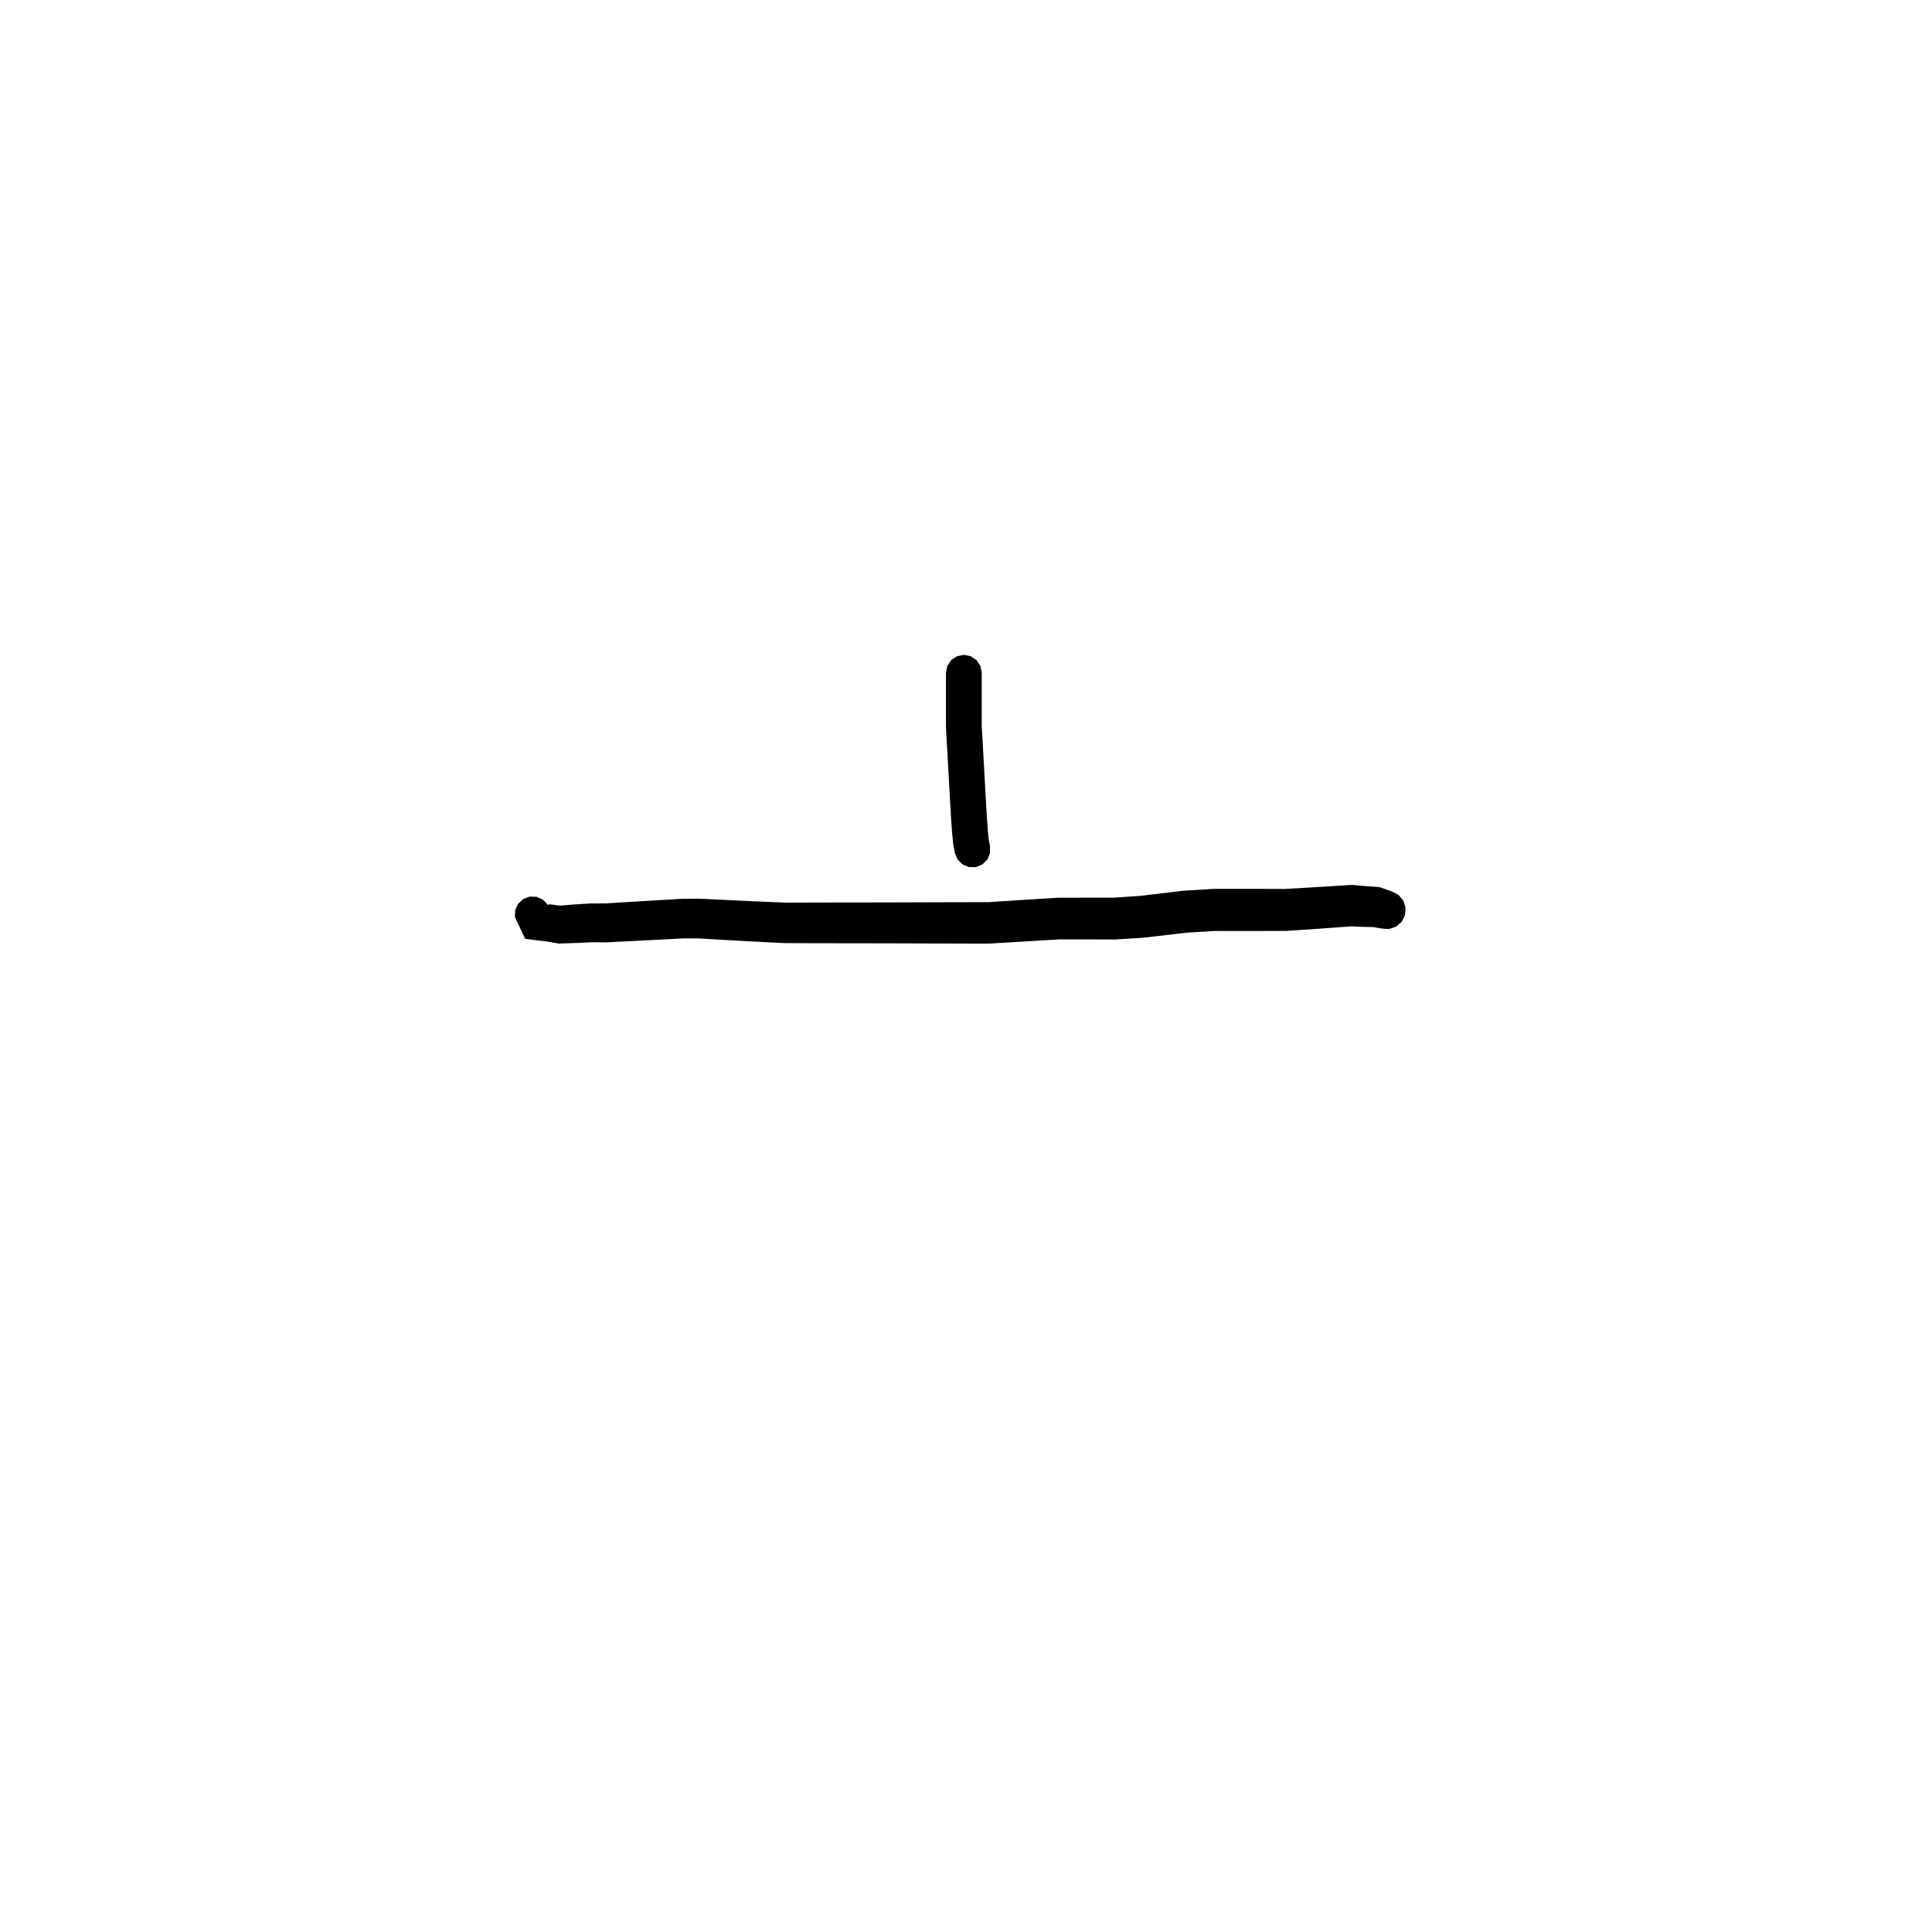
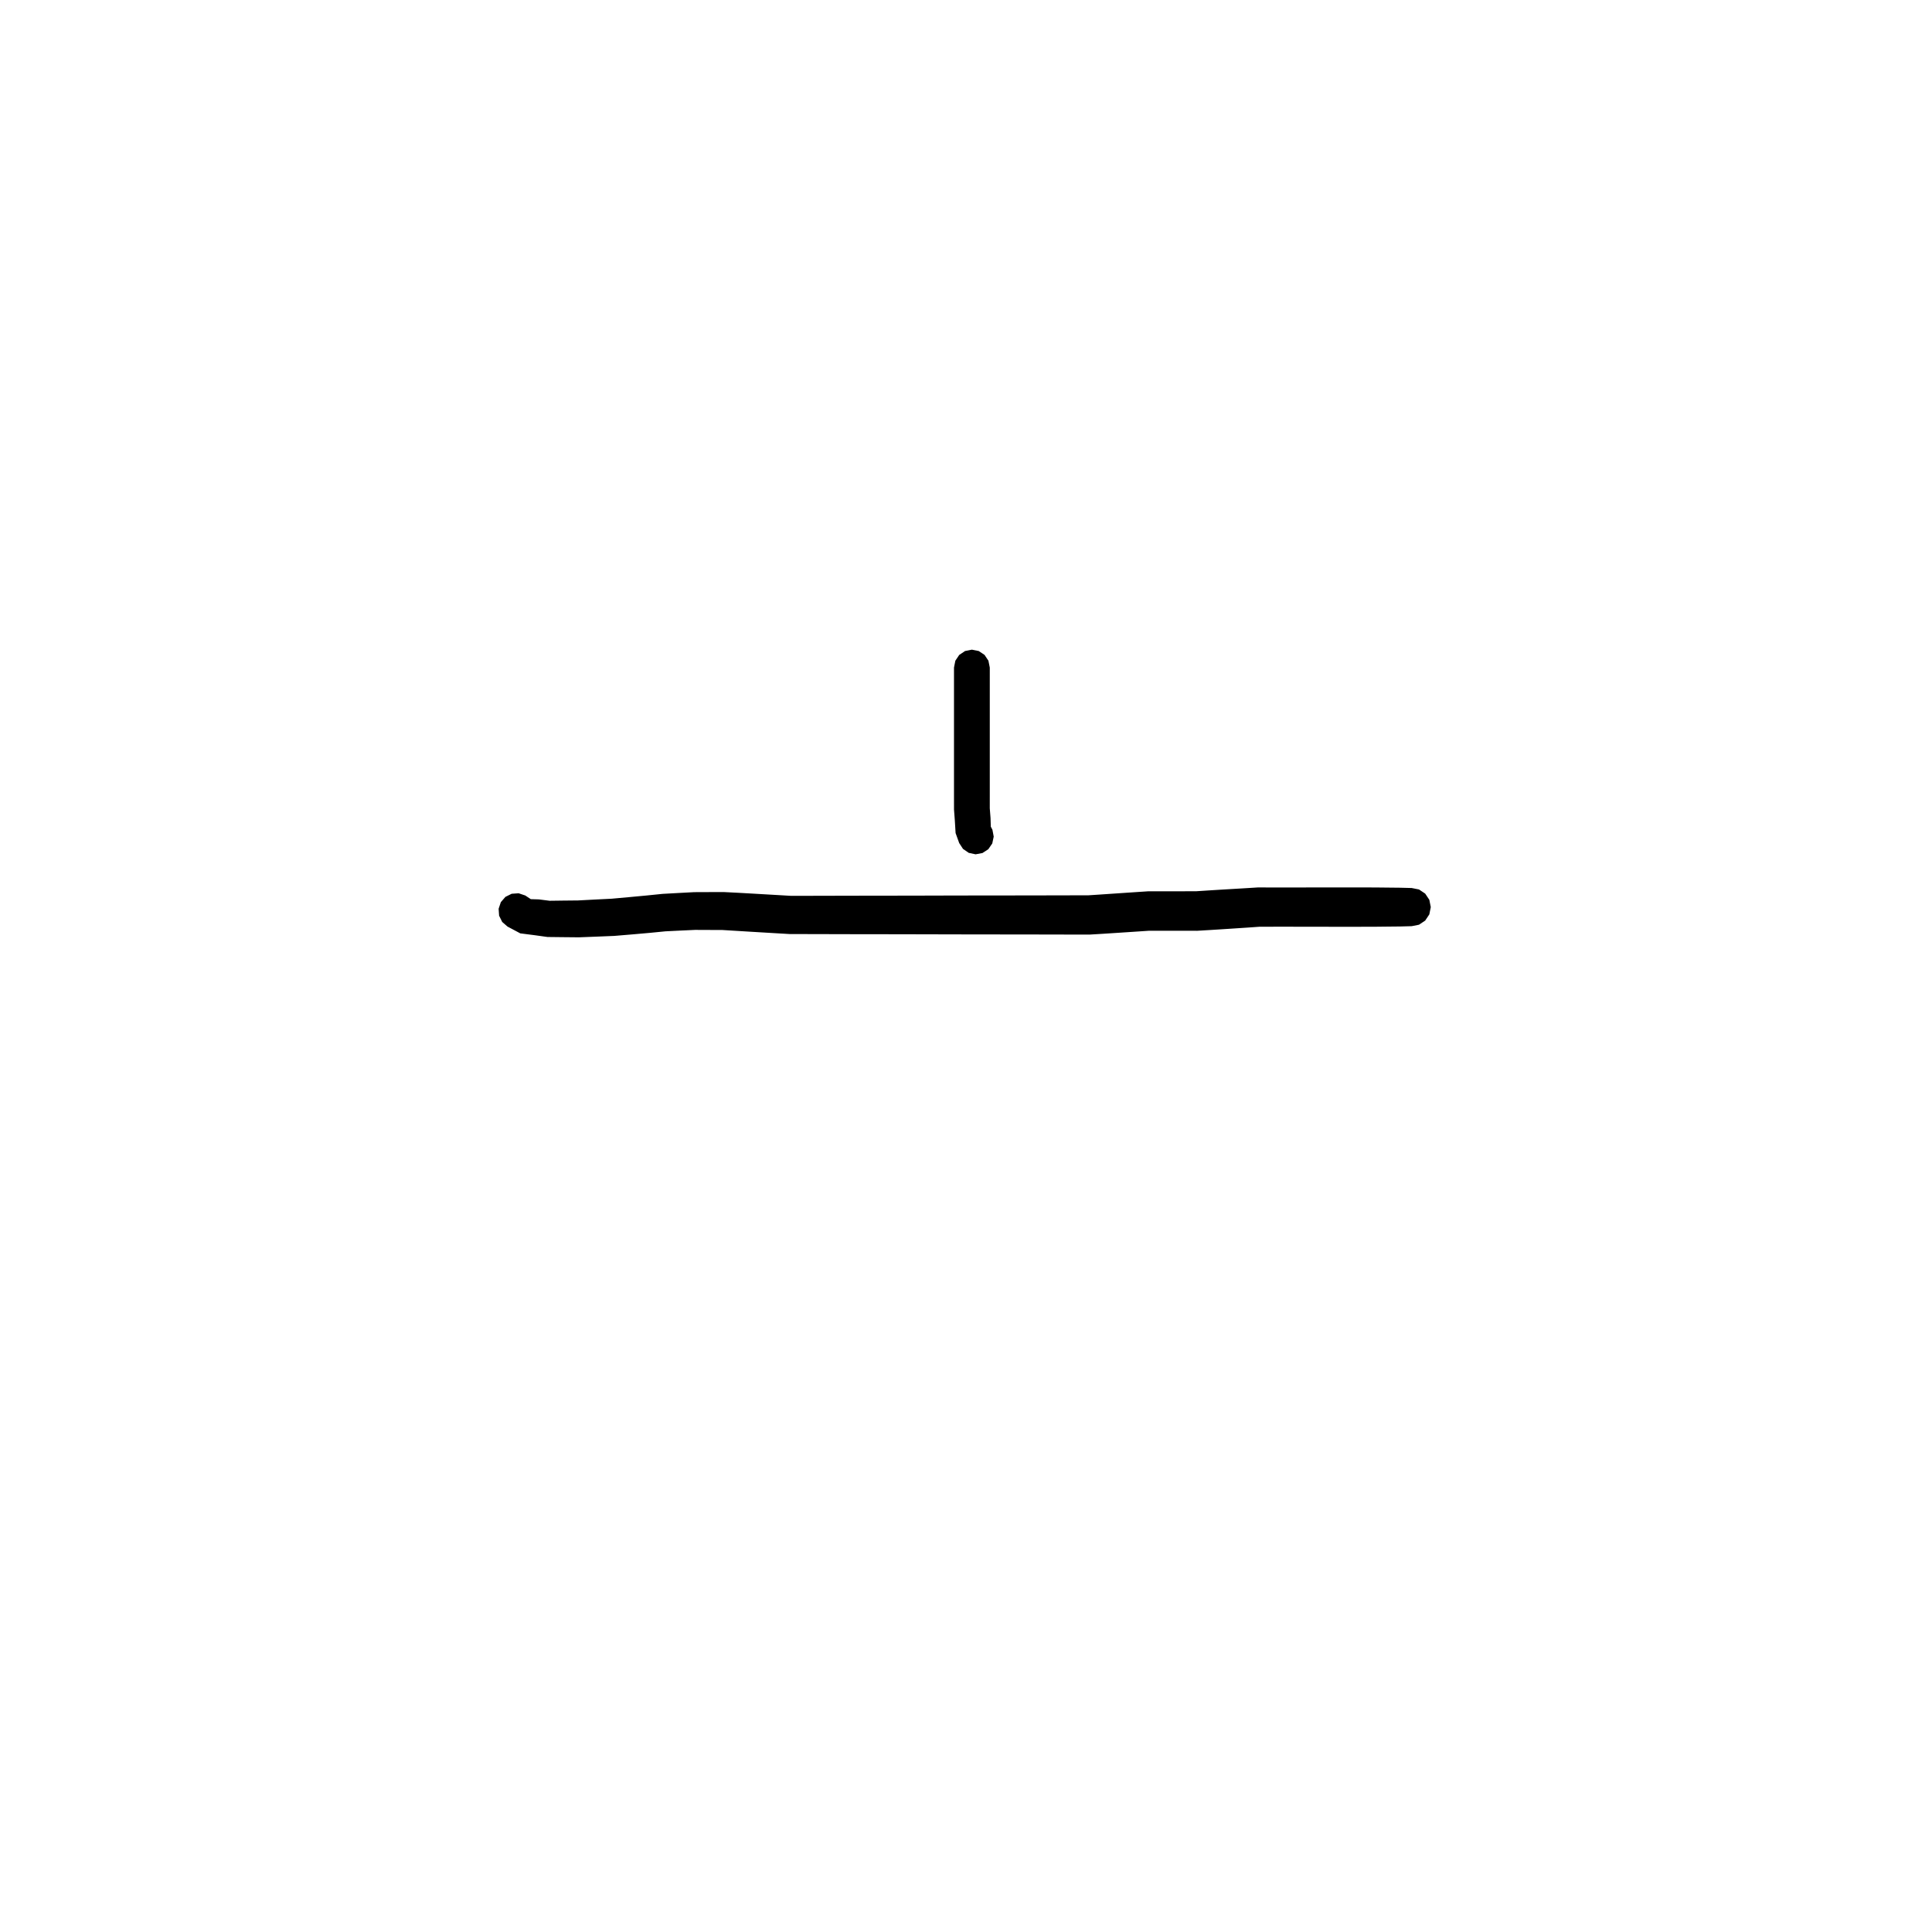
<svg xmlns="http://www.w3.org/2000/svg" viewBox="0 0 300 300" width="300" height="300">
-   <path d="M 79.96 142.421 L 81.549 145.778 L 84.914 146.195 L 86.758 146.515 L 89.425 146.427 L 91.892 146.318 L 94.171 146.328 L 96.664 146.203 L 99.075 146.079 L 101.487 145.955 L 103.898 145.83 L 106.224 145.708 L 108.466 145.718 L 110.931 145.86 L 113.475 146.005 L 116.027 146.151 L 118.85 146.298 L 121.869 146.446 L 124.754 146.457 L 127.567 146.465 L 130.246 146.469 L 132.79 146.472 L 135.335 146.476 L 138.147 146.48 L 140.96 146.489 L 143.772 146.499 L 146.585 146.507 L 149.129 146.514 L 151.406 146.518 L 153.65 146.519 L 155.893 146.383 L 158.036 146.253 L 160.179 146.123 L 162.316 145.993 L 164.492 145.867 L 166.674 145.87 L 168.817 145.873 L 170.96 145.877 L 173.207 145.88 L 175.321 145.745 L 177.549 145.61 L 179.912 145.336 L 182.189 145.069 L 184.372 144.814 L 186.559 144.689 L 188.607 144.562 L 190.647 144.566 L 192.79 144.567 L 195.067 144.566 L 197.344 144.561 L 199.719 144.551 L 201.966 144.404 L 204.115 144.261 L 206.13 144.115 L 208.138 143.972 L 209.933 143.843 L 211.622 143.925 L 213.25 143.953 L 214.468 144.172 L 215.632 144.268 L 216.744 143.911 L 217.634 143.155 L 218.168 142.117 L 218.263 140.953 L 217.906 139.841 L 217.151 138.951 L 216.112 138.417 L 214.205 137.743 L 211.994 137.593 L 209.933 137.407 L 207.71 137.546 L 205.7 137.671 L 203.698 137.793 L 201.561 137.918 L 199.522 138.038 L 197.344 138.029 L 195.067 138.024 L 192.79 138.022 L 190.647 138.023 L 188.402 138.027 L 186.164 138.168 L 183.798 138.311 L 181.427 138.591 L 179.15 138.86 L 176.96 139.122 L 174.902 139.255 L 172.998 139.388 L 170.96 139.391 L 168.817 139.395 L 166.674 139.397 L 164.302 139.401 L 161.925 139.543 L 159.776 139.681 L 157.634 139.818 L 155.491 139.956 L 153.449 140.088 L 151.406 140.089 L 149.129 140.094 L 146.585 140.1 L 143.772 140.109 L 140.96 140.119 L 138.147 140.127 L 135.335 140.132 L 132.79 140.135 L 130.246 140.138 L 127.567 140.142 L 124.754 140.15 L 122.015 140.162 L 119.141 140.041 L 116.339 139.92 L 113.802 139.798 L 111.256 139.676 L 108.632 139.55 L 106.053 139.56 L 103.558 139.706 L 101.147 139.848 L 98.737 139.993 L 96.327 140.137 L 93.998 140.279 L 91.724 140.289 L 89.102 140.448 L 86.948 140.628 L 85.309 140.412 L 84.299 140.829 L 85.442 141.507 L 85.058 140.493 L 84.316 139.703 L 83.328 139.257 L 82.244 139.223 L 81.23 139.607 L 80.44 140.349 L 79.994 141.337 Z" fill="black" fill-rule="nonzero" />
-   <path d="M 146.886 104.464 L 146.886 106.473 L 146.886 108.616 L 146.886 110.759 L 146.888 112.986 L 147.025 115.337 L 147.159 117.743 L 147.292 120.154 L 147.426 122.565 L 147.561 124.98 L 147.696 127.277 L 147.834 129.207 L 148.028 131.179 L 148.28 132.465 L 148.696 133.466 L 149.463 134.232 L 150.465 134.646 L 151.549 134.644 L 152.551 134.228 L 153.317 133.461 L 153.73 132.459 L 153.729 131.375 L 153.535 130.428 L 153.372 128.74 L 153.242 126.919 L 153.109 124.663 L 152.975 122.257 L 152.841 119.846 L 152.708 117.435 L 152.573 115.02 L 152.443 112.818 L 152.444 110.759 L 152.444 108.616 L 152.444 106.473 L 152.444 104.464 L 152.232 103.401 L 151.63 102.499 L 150.729 101.897 L 149.665 101.686 L 148.602 101.897 L 147.7 102.499 L 147.098 103.401 Z" fill="black" fill-rule="nonzero" />
+   <path d="M 78.804 143.876 L 80.788 144.932 L 83.038 145.22 L 85.012 145.495 L 87.378 145.522 L 89.885 145.546 L 92.631 145.44 L 95.376 145.328 L 98.245 145.088 L 100.947 144.85 L 103.333 144.615 L 105.576 144.503 L 107.943 144.394 L 110.061 144.403 L 112.174 144.411 L 114.282 144.539 L 116.35 144.666 L 118.423 144.79 L 120.496 144.913 L 122.659 145.04 L 124.939 145.043 L 127.256 145.048 L 129.573 145.054 L 131.89 145.06 L 134.207 145.064 L 136.524 145.066 L 138.841 145.069 L 141.159 145.074 L 143.72 145.079 L 146.159 145.085 L 148.598 145.091 L 150.915 145.095 L 153.232 145.098 L 155.427 145.1 L 157.744 145.103 L 160.061 145.106 L 162.5 145.11 L 164.817 145.115 L 167.012 145.12 L 169.178 145.123 L 171.233 145 L 173.069 144.881 L 174.899 144.761 L 176.728 144.64 L 178.456 144.524 L 180.183 144.527 L 182.012 144.528 L 183.841 144.531 L 185.889 144.532 L 187.936 144.409 L 189.887 144.287 L 191.838 144.159 L 193.795 144.03 L 195.529 143.907 L 197.256 143.901 L 199.085 143.897 L 200.915 143.9 L 202.744 143.903 L 204.573 143.905 L 206.402 143.908 L 208.232 143.911 L 210.061 143.91 L 211.89 143.907 L 213.72 143.901 L 215.549 143.881 L 217.378 143.863 L 219.207 143.816 L 220.341 143.591 L 221.302 142.949 L 221.944 141.987 L 222.17 140.854 L 221.944 139.72 L 221.302 138.759 L 220.341 138.116 L 219.207 137.891 L 217.378 137.845 L 215.549 137.826 L 213.72 137.807 L 211.89 137.8 L 210.061 137.797 L 208.232 137.797 L 206.402 137.799 L 204.573 137.802 L 202.744 137.804 L 200.915 137.807 L 199.085 137.81 L 197.256 137.806 L 195.325 137.801 L 193.4 137.921 L 191.455 138.036 L 189.503 138.152 L 187.552 138.274 L 185.697 138.395 L 183.841 138.396 L 182.012 138.398 L 180.183 138.4 L 178.252 138.403 L 176.321 138.531 L 174.492 138.654 L 172.662 138.778 L 170.84 138.902 L 168.993 139.023 L 167.012 139.026 L 164.817 139.031 L 162.5 139.036 L 160.061 139.04 L 157.744 139.044 L 155.427 139.046 L 153.232 139.049 L 150.915 139.051 L 148.598 139.055 L 146.159 139.061 L 143.72 139.068 L 141.159 139.072 L 138.841 139.077 L 136.524 139.081 L 134.207 139.083 L 131.89 139.086 L 129.573 139.092 L 127.256 139.098 L 124.939 139.103 L 122.829 139.106 L 120.845 138.989 L 118.772 138.869 L 116.698 138.749 L 114.62 138.632 L 112.338 138.516 L 110.061 138.524 L 107.789 138.533 L 105.277 138.667 L 102.886 138.8 L 100.395 139.053 L 97.731 139.302 L 94.99 139.55 L 92.369 139.682 L 89.749 139.82 L 87.378 139.844 L 85.353 139.871 L 83.67 139.658 L 82.423 139.621 L 81.562 139.051 L 80.533 138.707 L 79.452 138.783 L 78.482 139.266 L 77.77 140.085 L 77.426 141.113 L 77.502 142.195 L 77.986 143.165 Z" fill="black" fill-rule="nonzero" />
+   <path d="M 148.136 103.659 L 148.136 106.098 L 148.136 108.171 L 148.136 110.488 L 148.136 112.683 L 148.136 114.878 L 148.136 117.195 L 148.136 119.512 L 148.136 121.585 L 148.136 123.659 L 148.138 125.706 L 148.263 127.368 L 148.384 129.359 L 148.944 130.91 L 149.536 131.819 L 150.43 132.432 L 151.491 132.657 L 152.556 132.458 L 153.465 131.867 L 154.078 130.973 L 154.303 129.912 L 154.104 128.846 L 153.852 128.365 L 153.81 127.022 L 153.692 125.514 L 153.693 123.659 L 153.693 121.585 L 153.693 119.512 L 153.693 117.195 L 153.693 114.878 L 153.693 112.683 L 153.693 110.488 L 153.693 108.171 L 153.693 106.098 L 153.693 103.659 L 153.482 102.595 L 152.88 101.694 L 151.978 101.091 L 150.915 100.88 L 149.851 101.091 L 148.95 101.694 L 148.347 102.595 Z" fill="black" fill-rule="nonzero" />
</svg>
